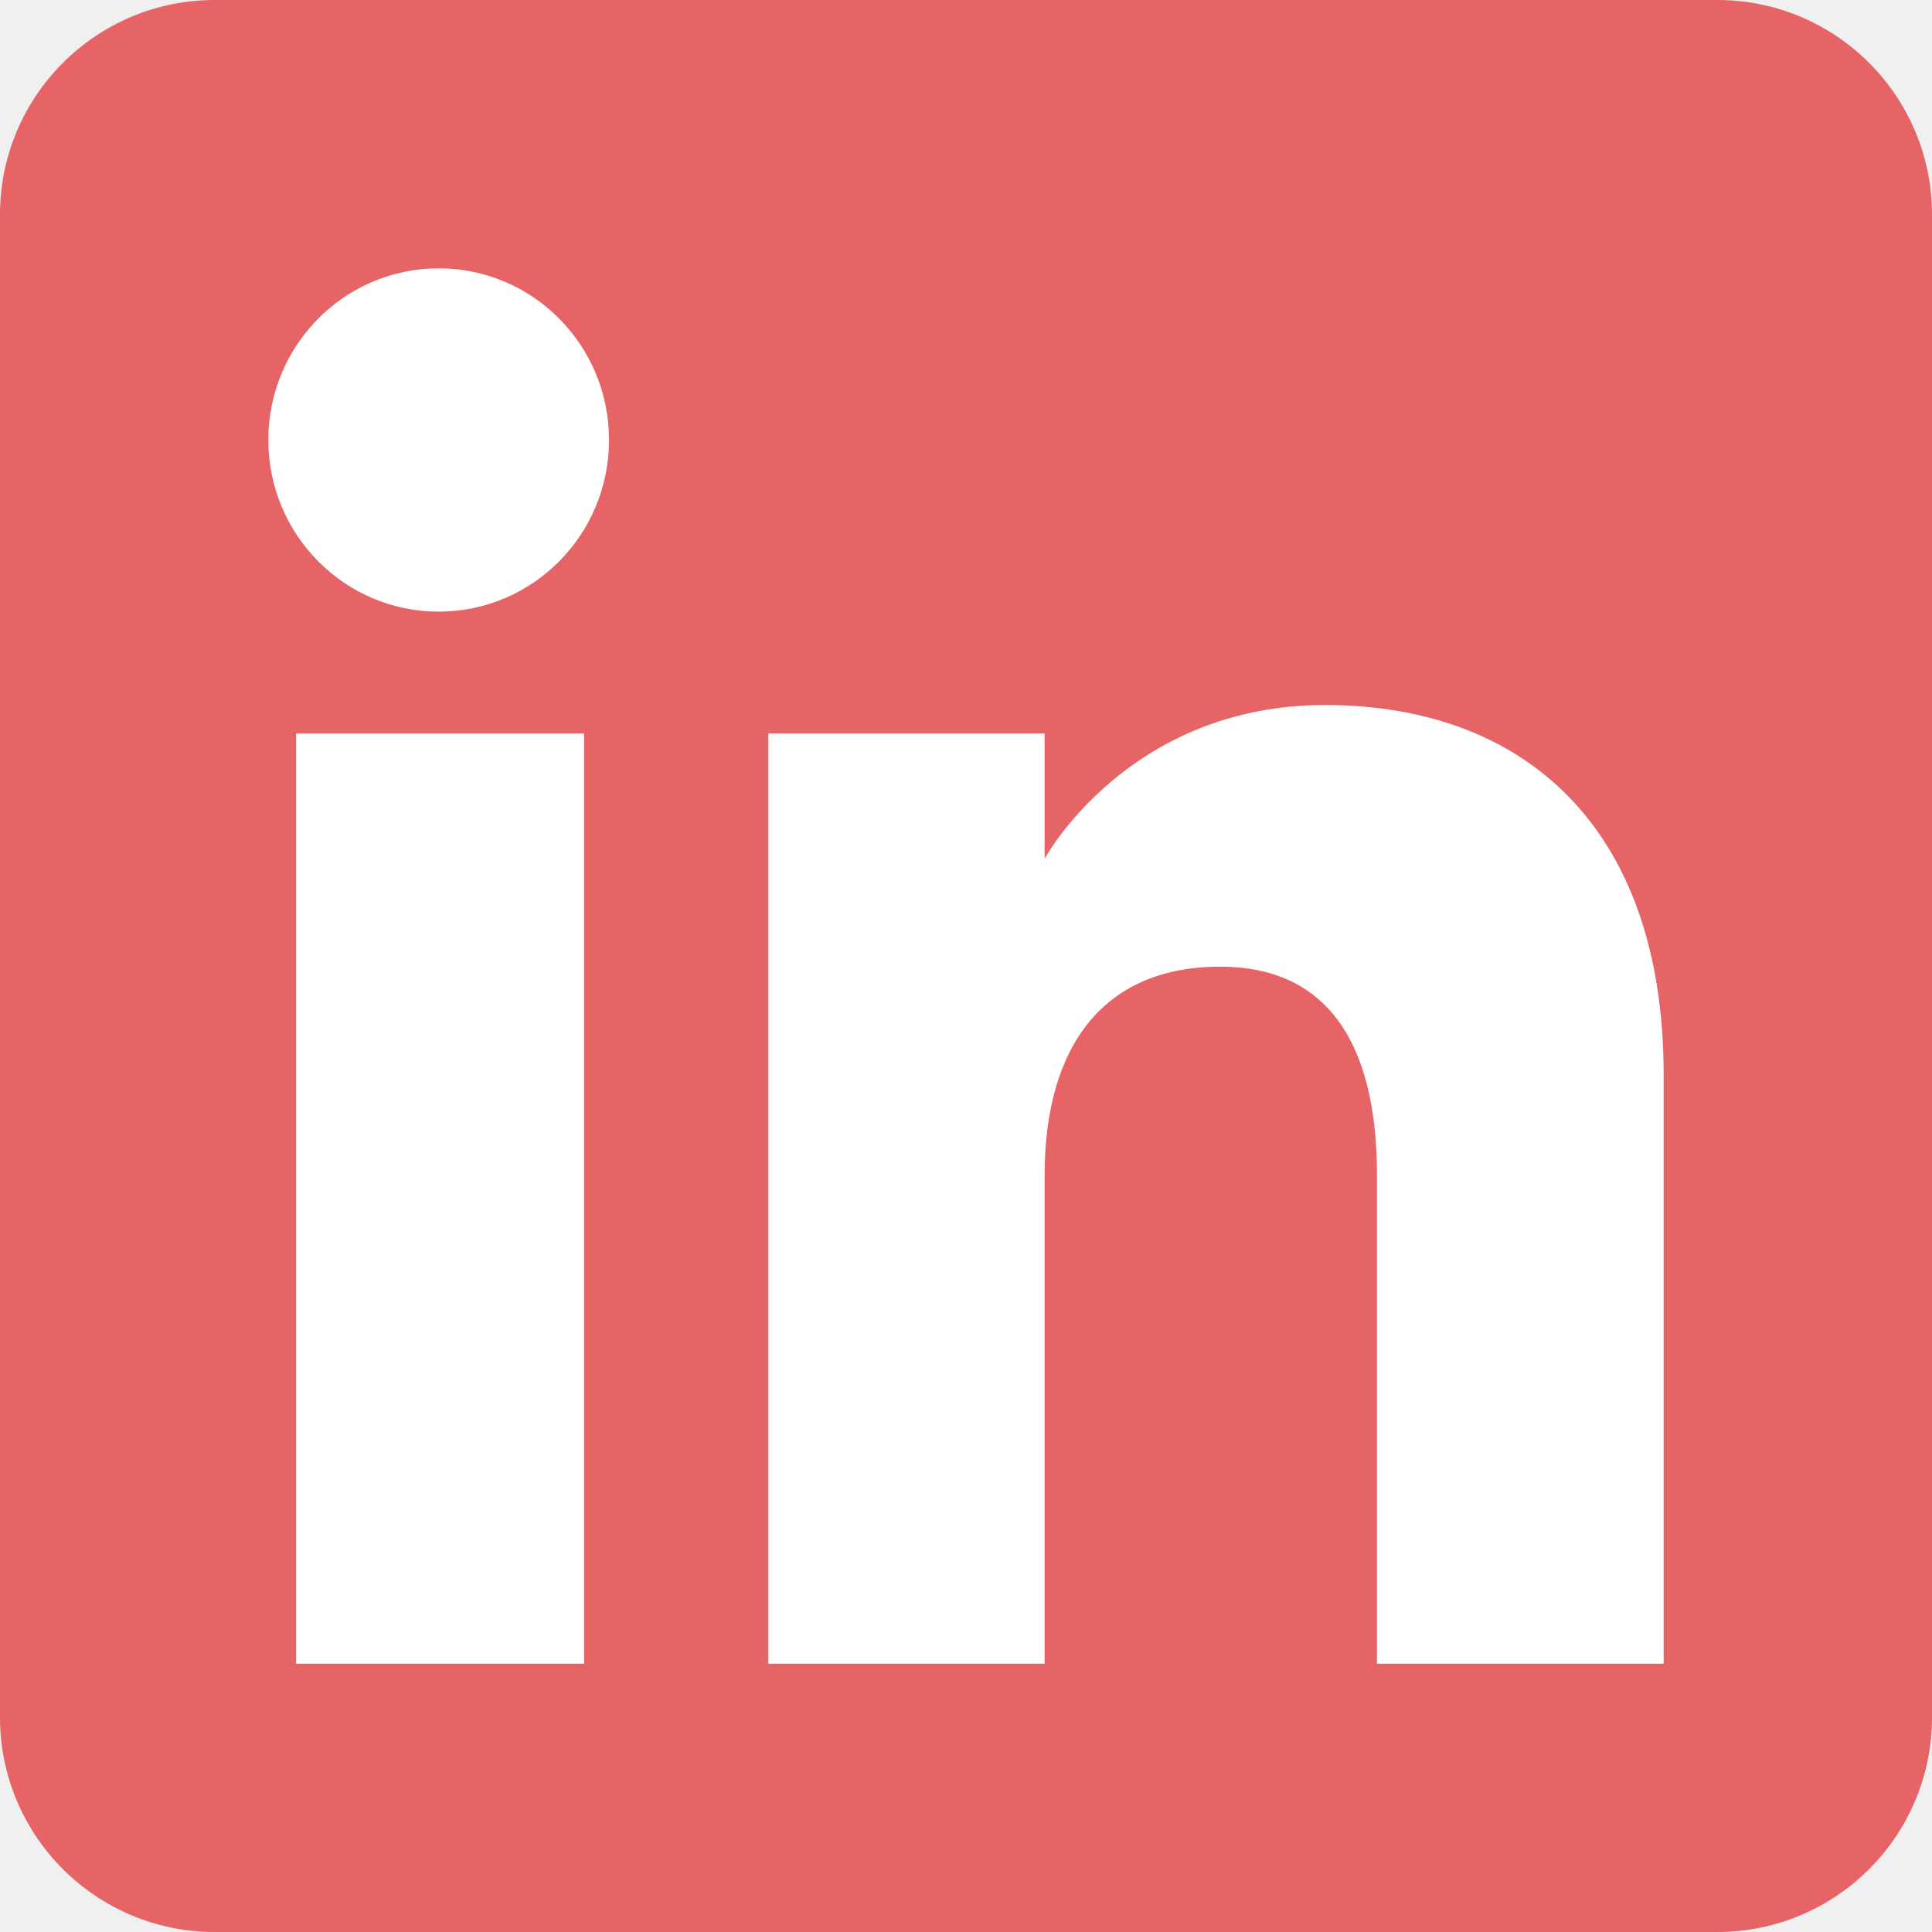
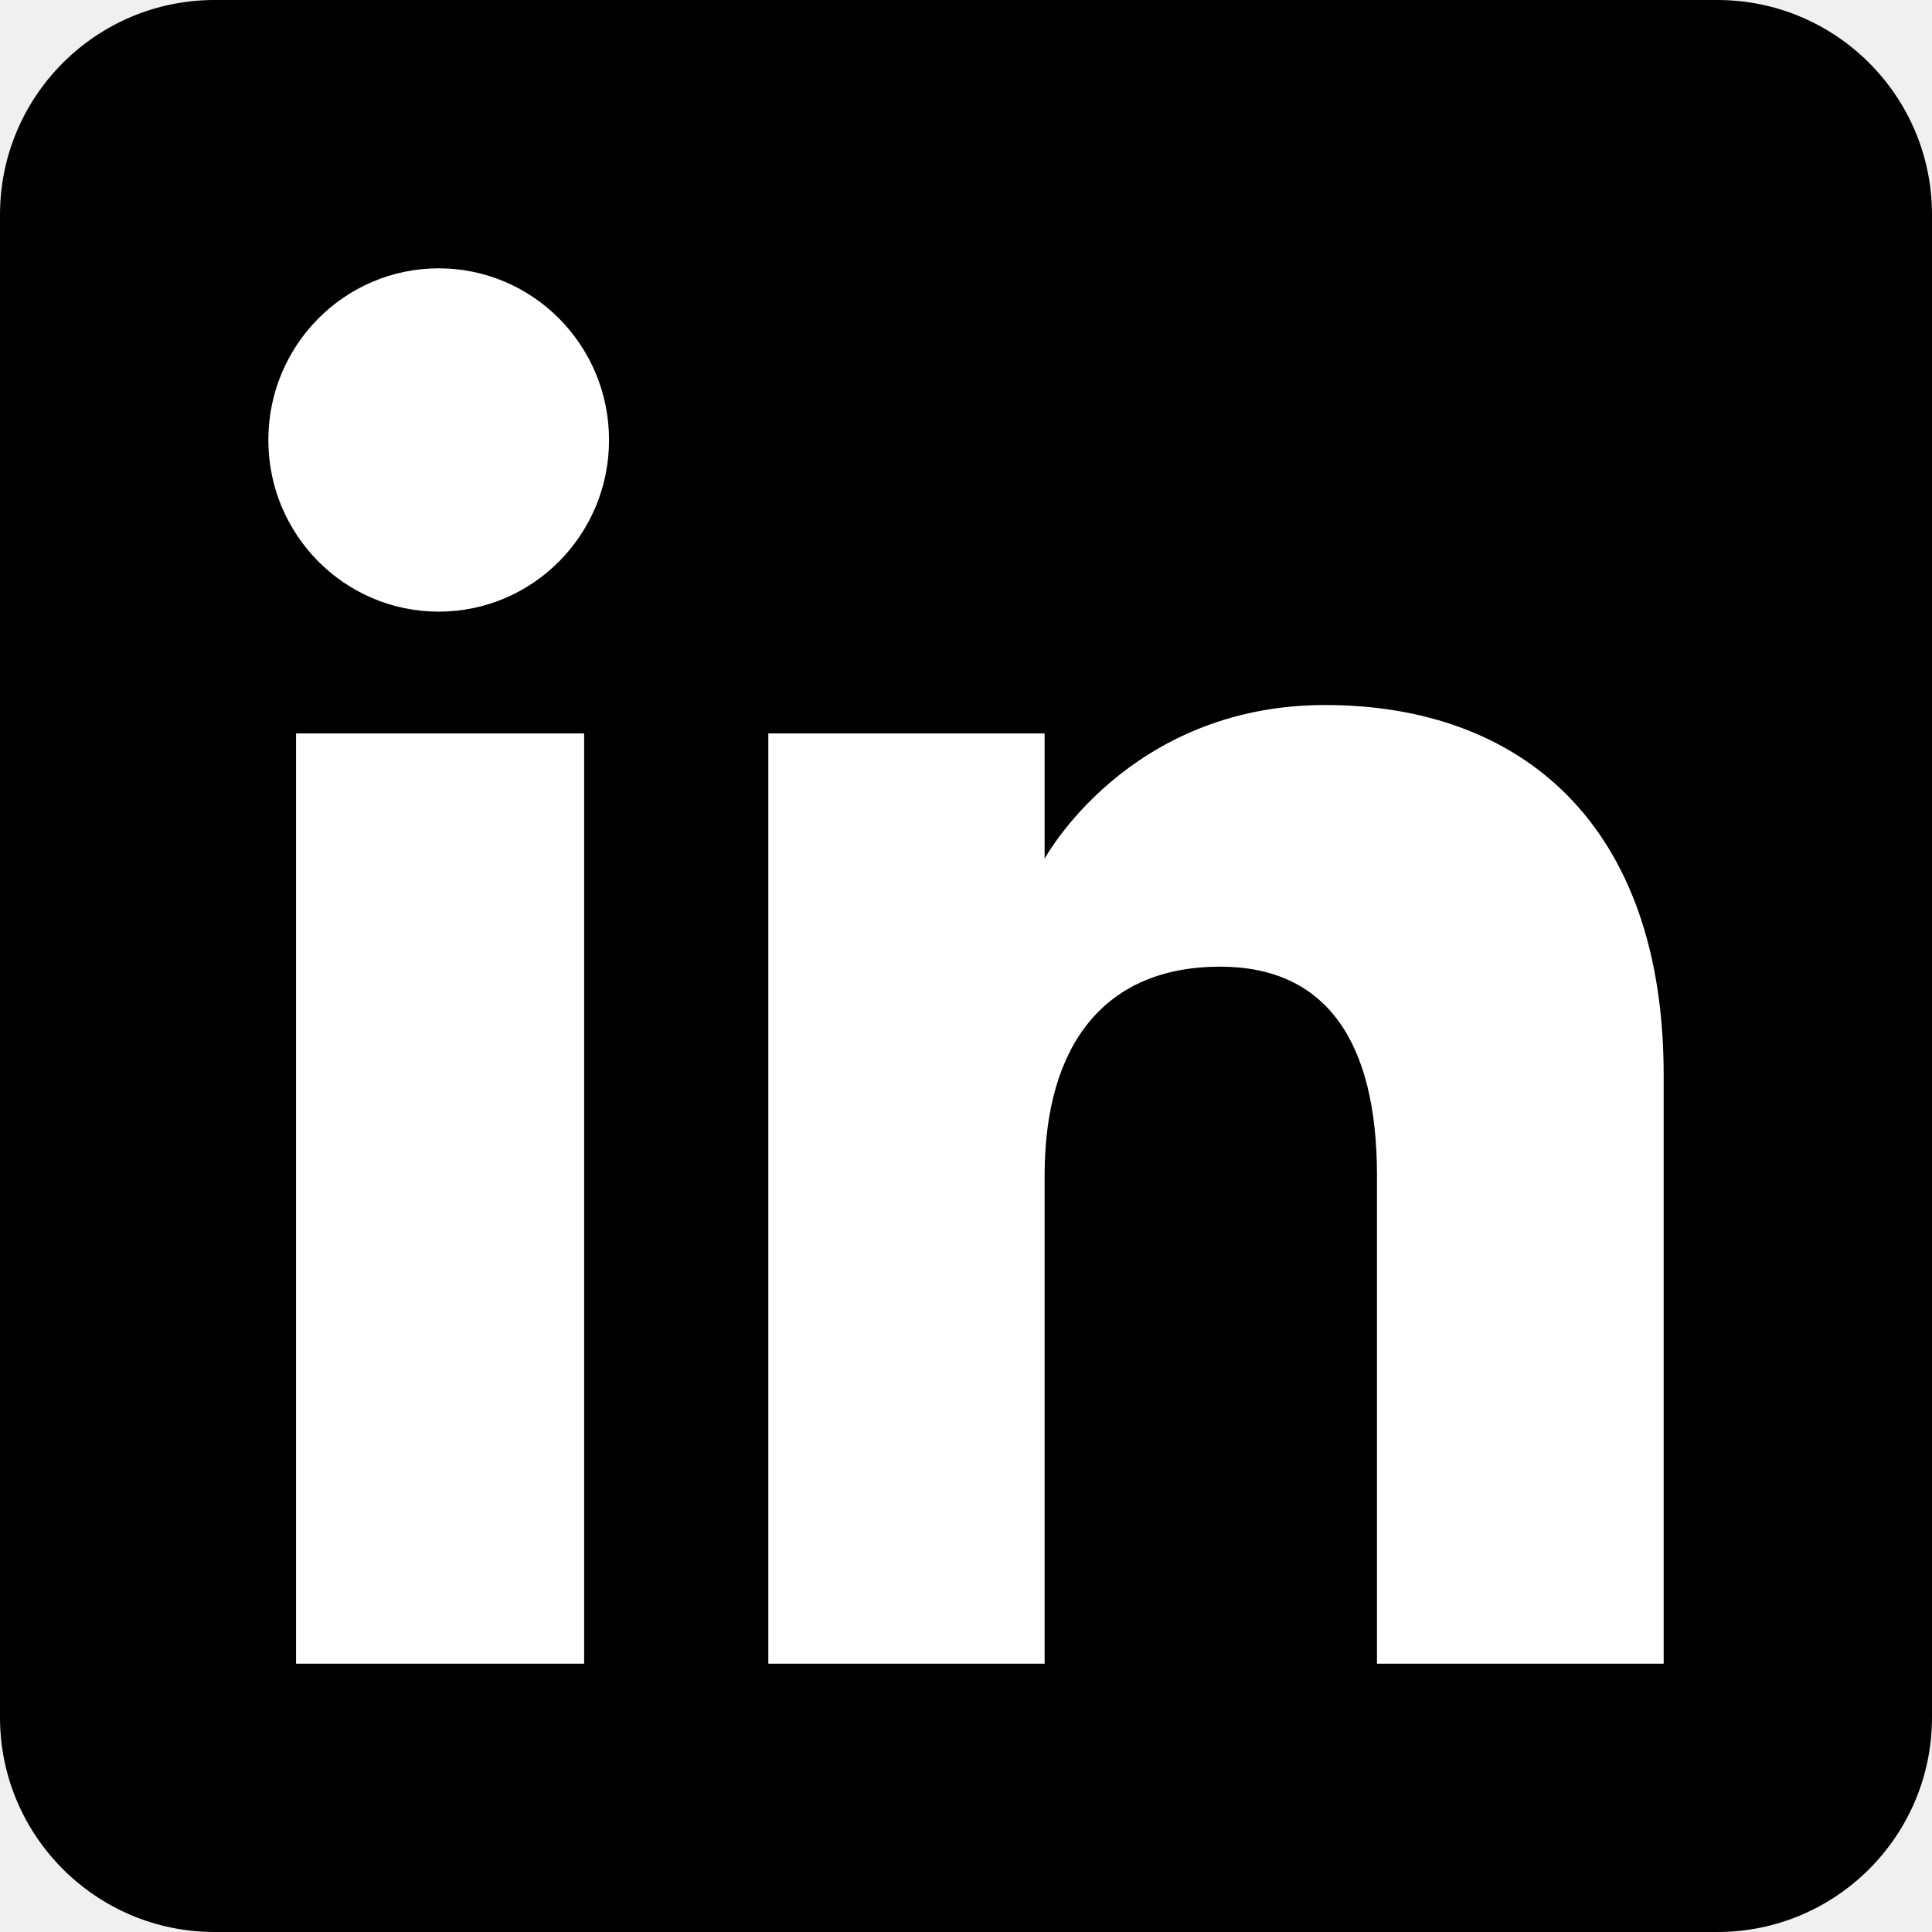
<svg xmlns="http://www.w3.org/2000/svg" viewBox="0 0 72 72" version="1.1">
  <defs />
-   <g id="Page-1" stroke="none" stroke-width="1" fill="none" fill-rule="evenodd">
+   <g id="Page-1" stroke="none" stroke-width="1" fill="currentColor" fill-rule="evenodd">
    <g id="Social-Icons---Rounded-Black" transform="translate(-376, -267)">
      <g id="Linkedin" transform="translate(376, 267)">
-         <path d="M8,72 L64,72 C68.418,72 72,68.418 72,64 L72,8 C72,3.582 68.418,-8.11624501e-16 64,0 L8,0 C3.582,8.11624501e-16 -5.41083001e-16,3.582 0,8 L0,64 C5.41083001e-16,68.418 3.582,72 8,72 Z" id="Rounded" fill="#e66465" />
+         <path d="M8,72 L64,72 C68.418,72 72,68.418 72,64 L72,8 C72,3.582 68.418,-8.11624501e-16 64,0 L8,0 C3.582,8.11624501e-16 -5.41083001e-16,3.582 0,8 L0,64 C5.41083001e-16,68.418 3.582,72 8,72 Z" id="Rounded" fill="currentColor" />
        <path d="M62,62 L51.316,62 L51.316,43.802 C51.316,38.813 49.42,36.025 45.471,36.025 C41.175,36.025 38.93,38.926 38.93,43.802 L38.93,62 L28.633,62 L28.633,27.333 L38.93,27.333 L38.93,32.003 C38.93,32.003 42.026,26.274 49.383,26.274 C56.736,26.274 62,30.764 62,40.051 L62,62 Z M16.349,22.794 C12.842,22.794 10,19.93 10,16.397 C10,12.864 12.842,10 16.349,10 C19.857,10 22.697,12.864 22.697,16.397 C22.697,19.93 19.857,22.794 16.349,22.794 Z M11.033,62 L21.769,62 L21.769,27.333 L11.033,27.333 L11.033,62 Z" fill="#FFFFFF" />
      </g>
    </g>
  </g>
</svg>
